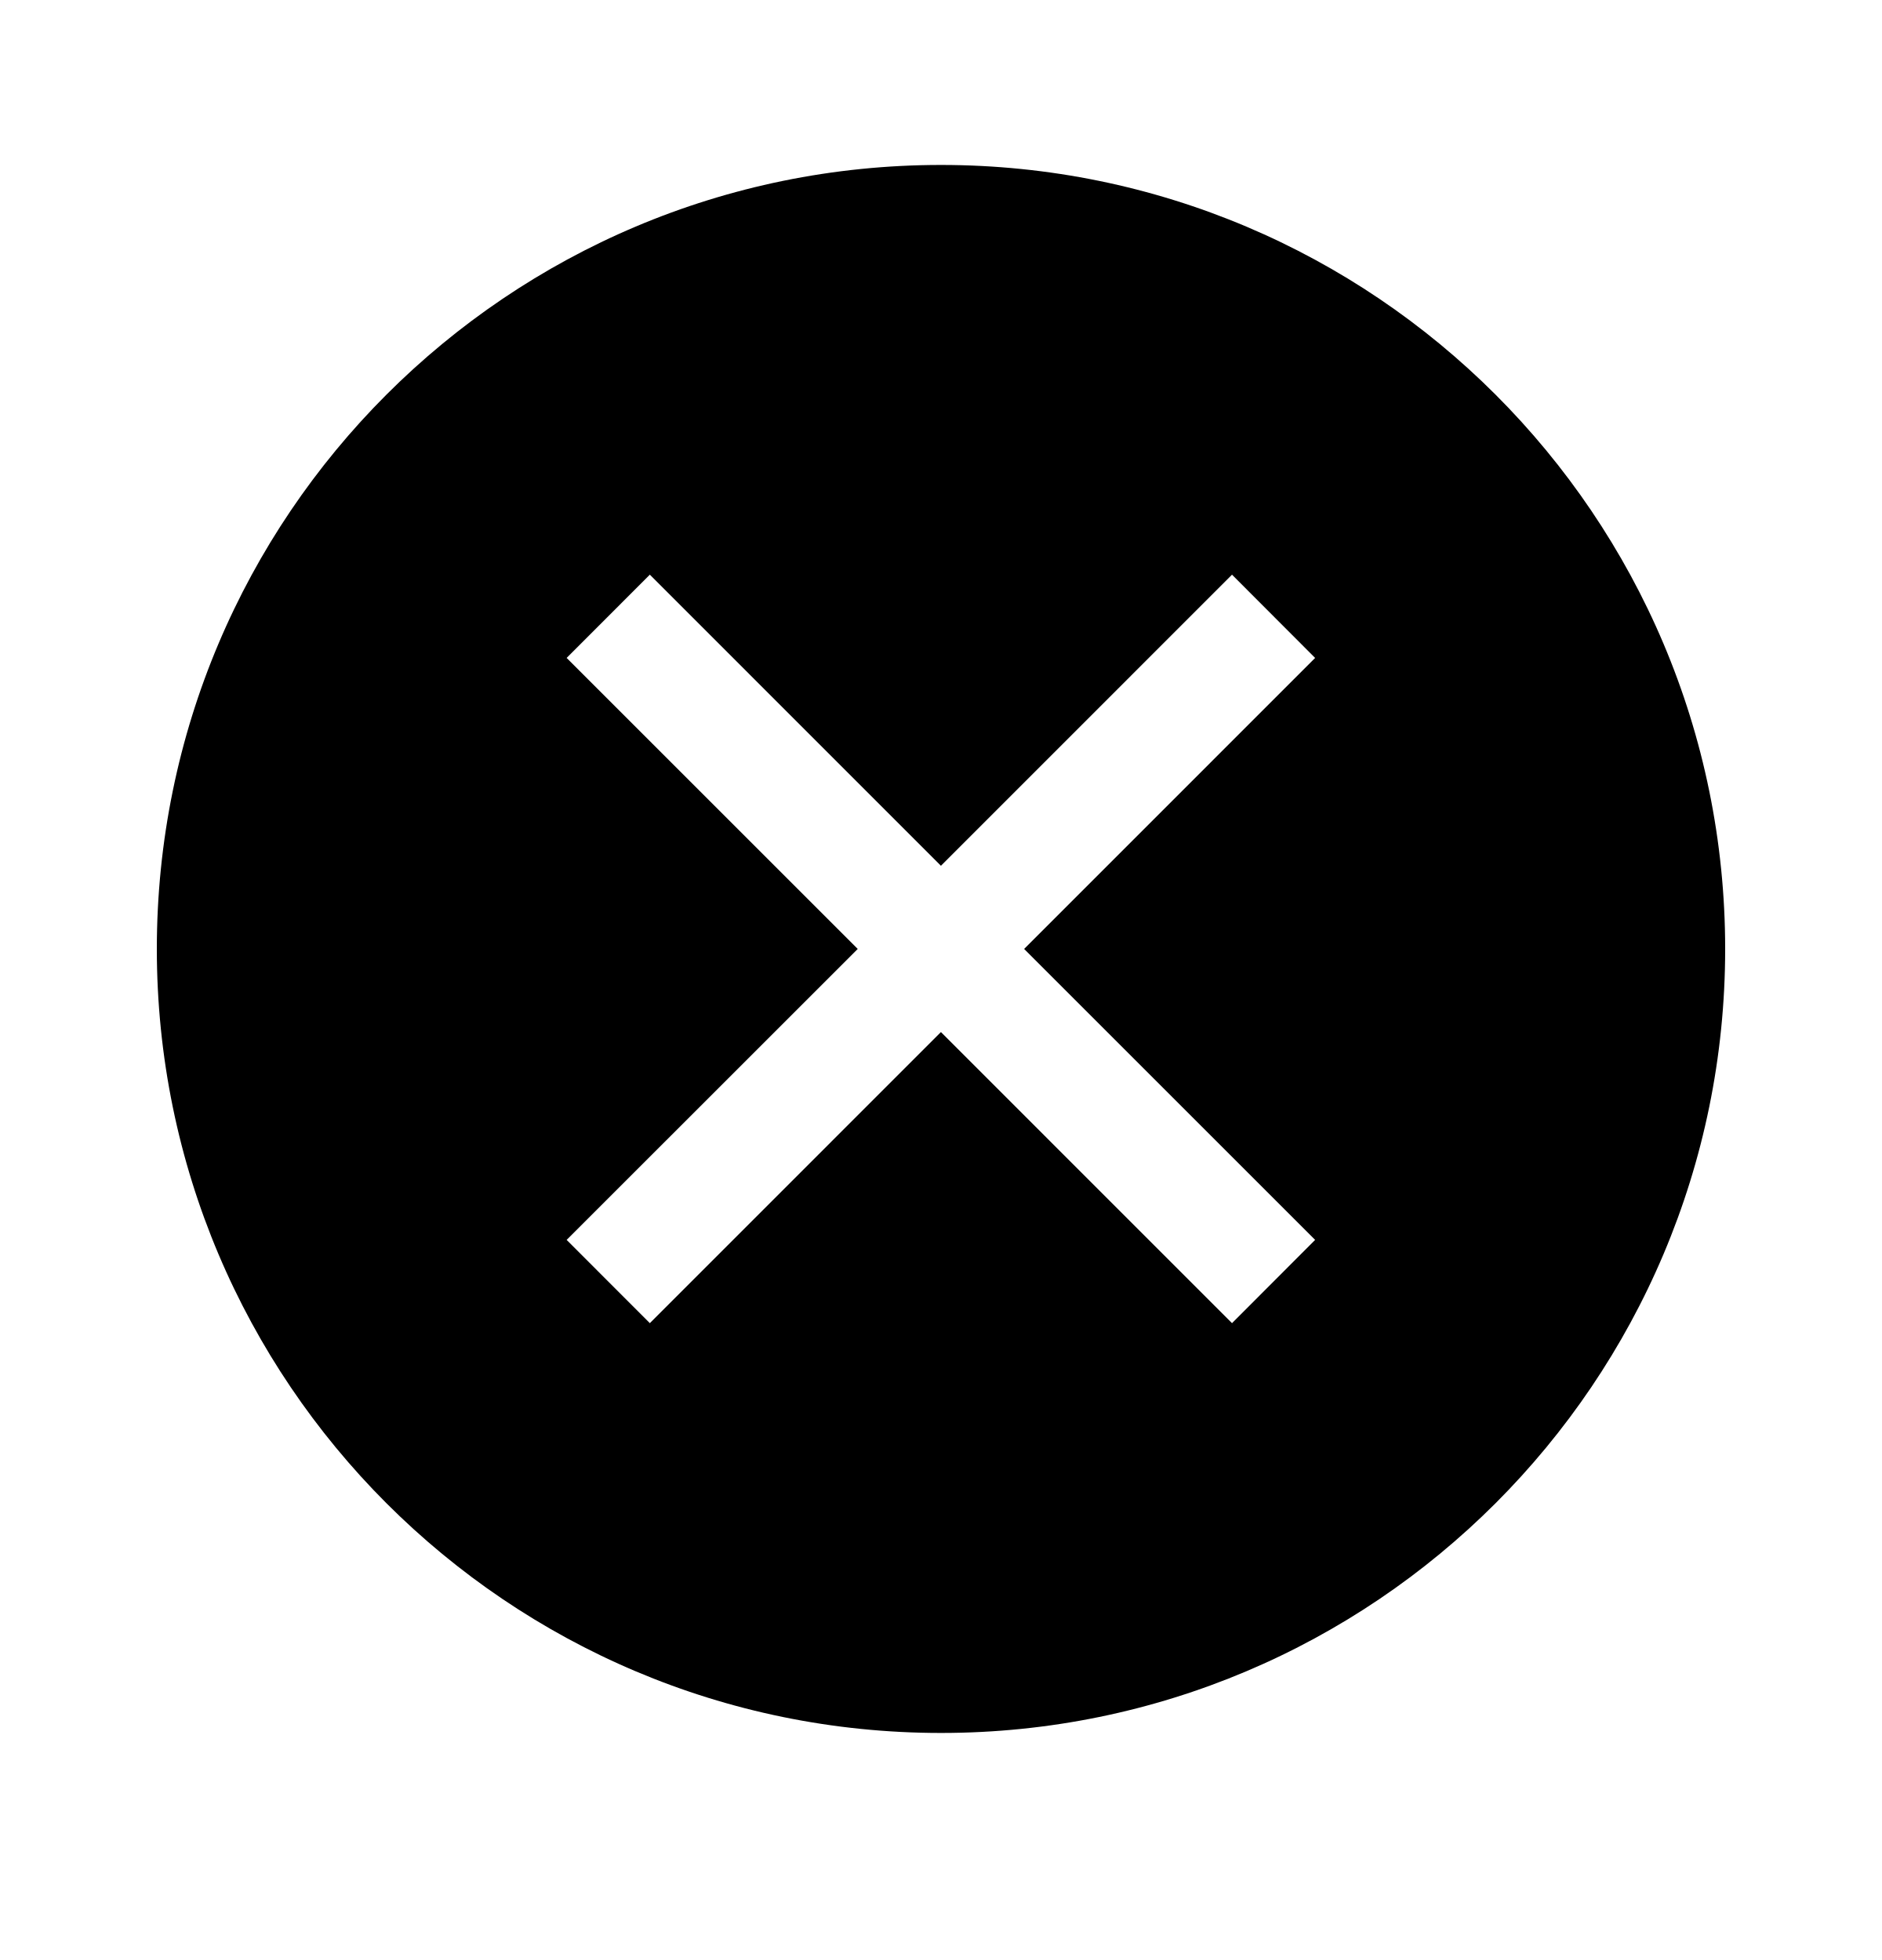
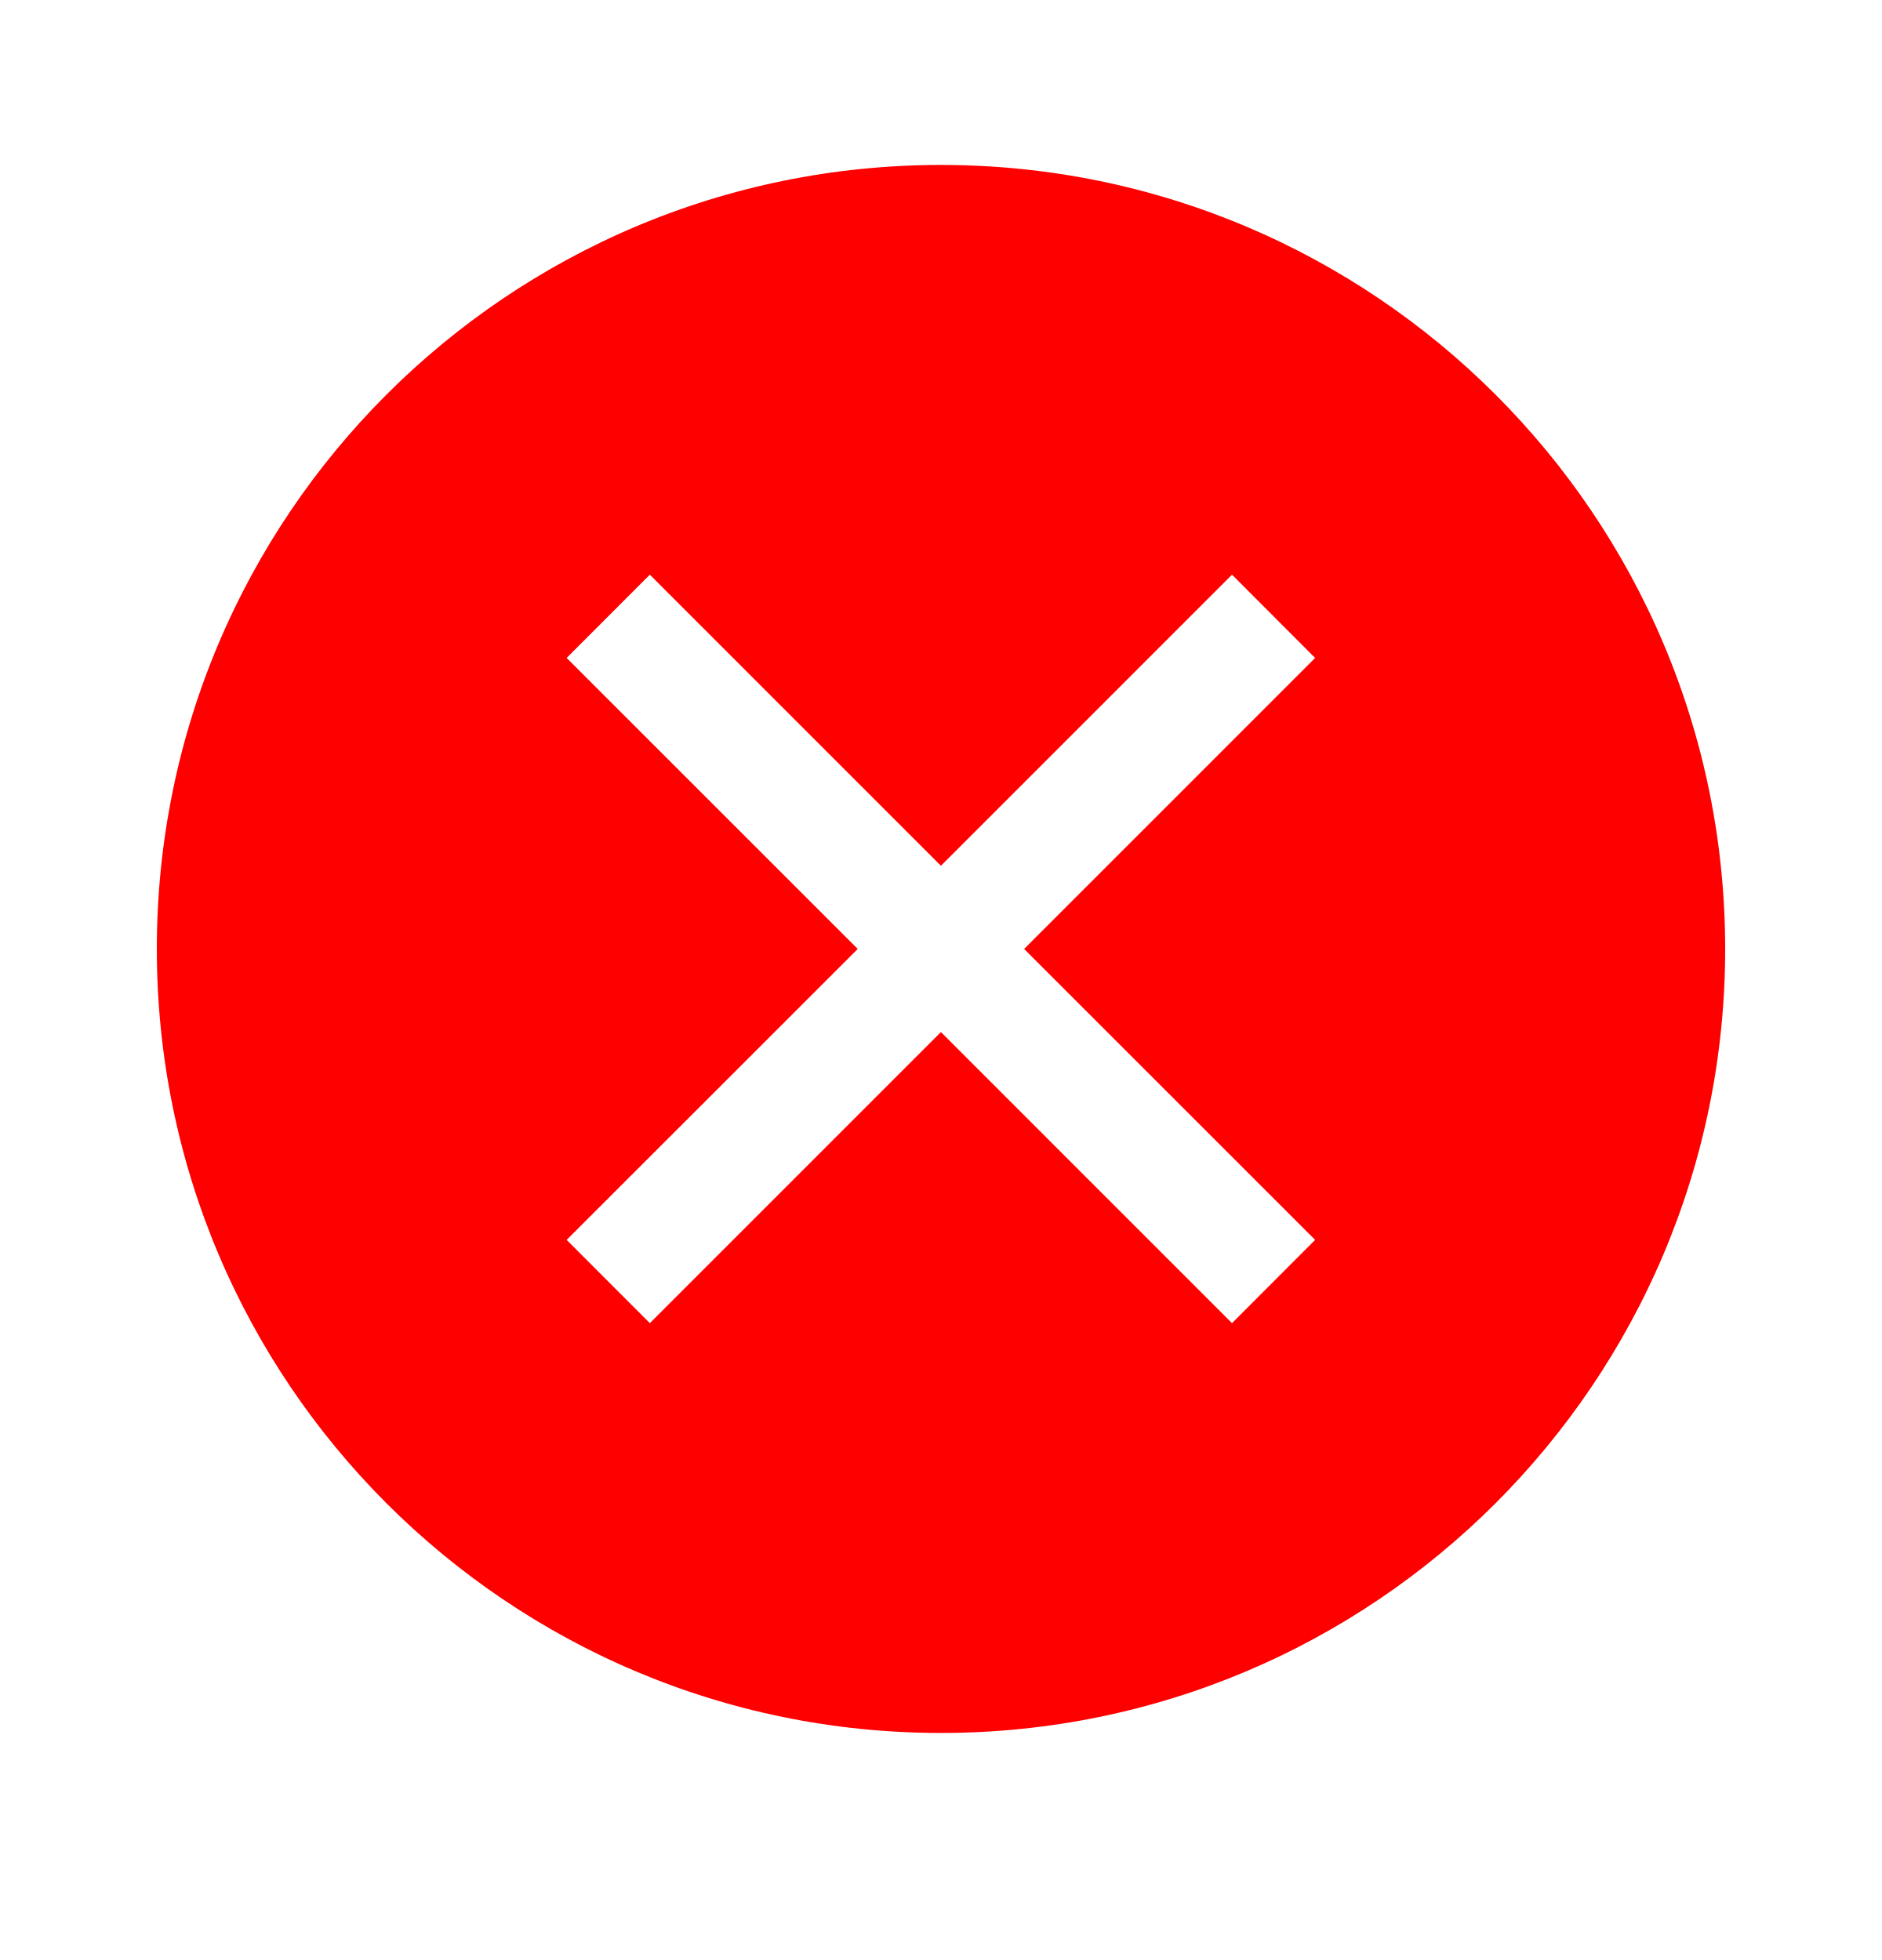
<svg xmlns="http://www.w3.org/2000/svg" width="24" height="25" viewBox="0 0 24 25" fill="none">
-   <path fill-rule="evenodd" clip-rule="evenodd" d="M12 2.104C17.523 2.104 22 6.581 22 12.104C22 17.626 17.523 22.104 12 22.104C6.477 22.104 2 17.626 2 12.104C2 6.581 6.477 2.104 12 2.104ZM11.999 11.043L8.287 7.33L7.226 8.392L10.938 12.104L7.226 15.815L8.287 16.877L11.999 13.164L15.711 16.877L16.771 15.815L13.06 12.104L16.771 8.392L15.711 7.33L11.999 11.043Z" fill="black" />
+   <path fill-rule="evenodd" clip-rule="evenodd" d="M12 2.104C17.523 2.104 22 6.581 22 12.104C22 17.626 17.523 22.104 12 22.104C6.477 22.104 2 17.626 2 12.104C2 6.581 6.477 2.104 12 2.104ZM11.999 11.043L8.287 7.33L7.226 8.392L10.938 12.104L7.226 15.815L8.287 16.877L11.999 13.164L15.711 16.877L16.771 15.815L13.06 12.104L16.771 8.392L15.711 7.33L11.999 11.043Z" fill="red" />
</svg>
